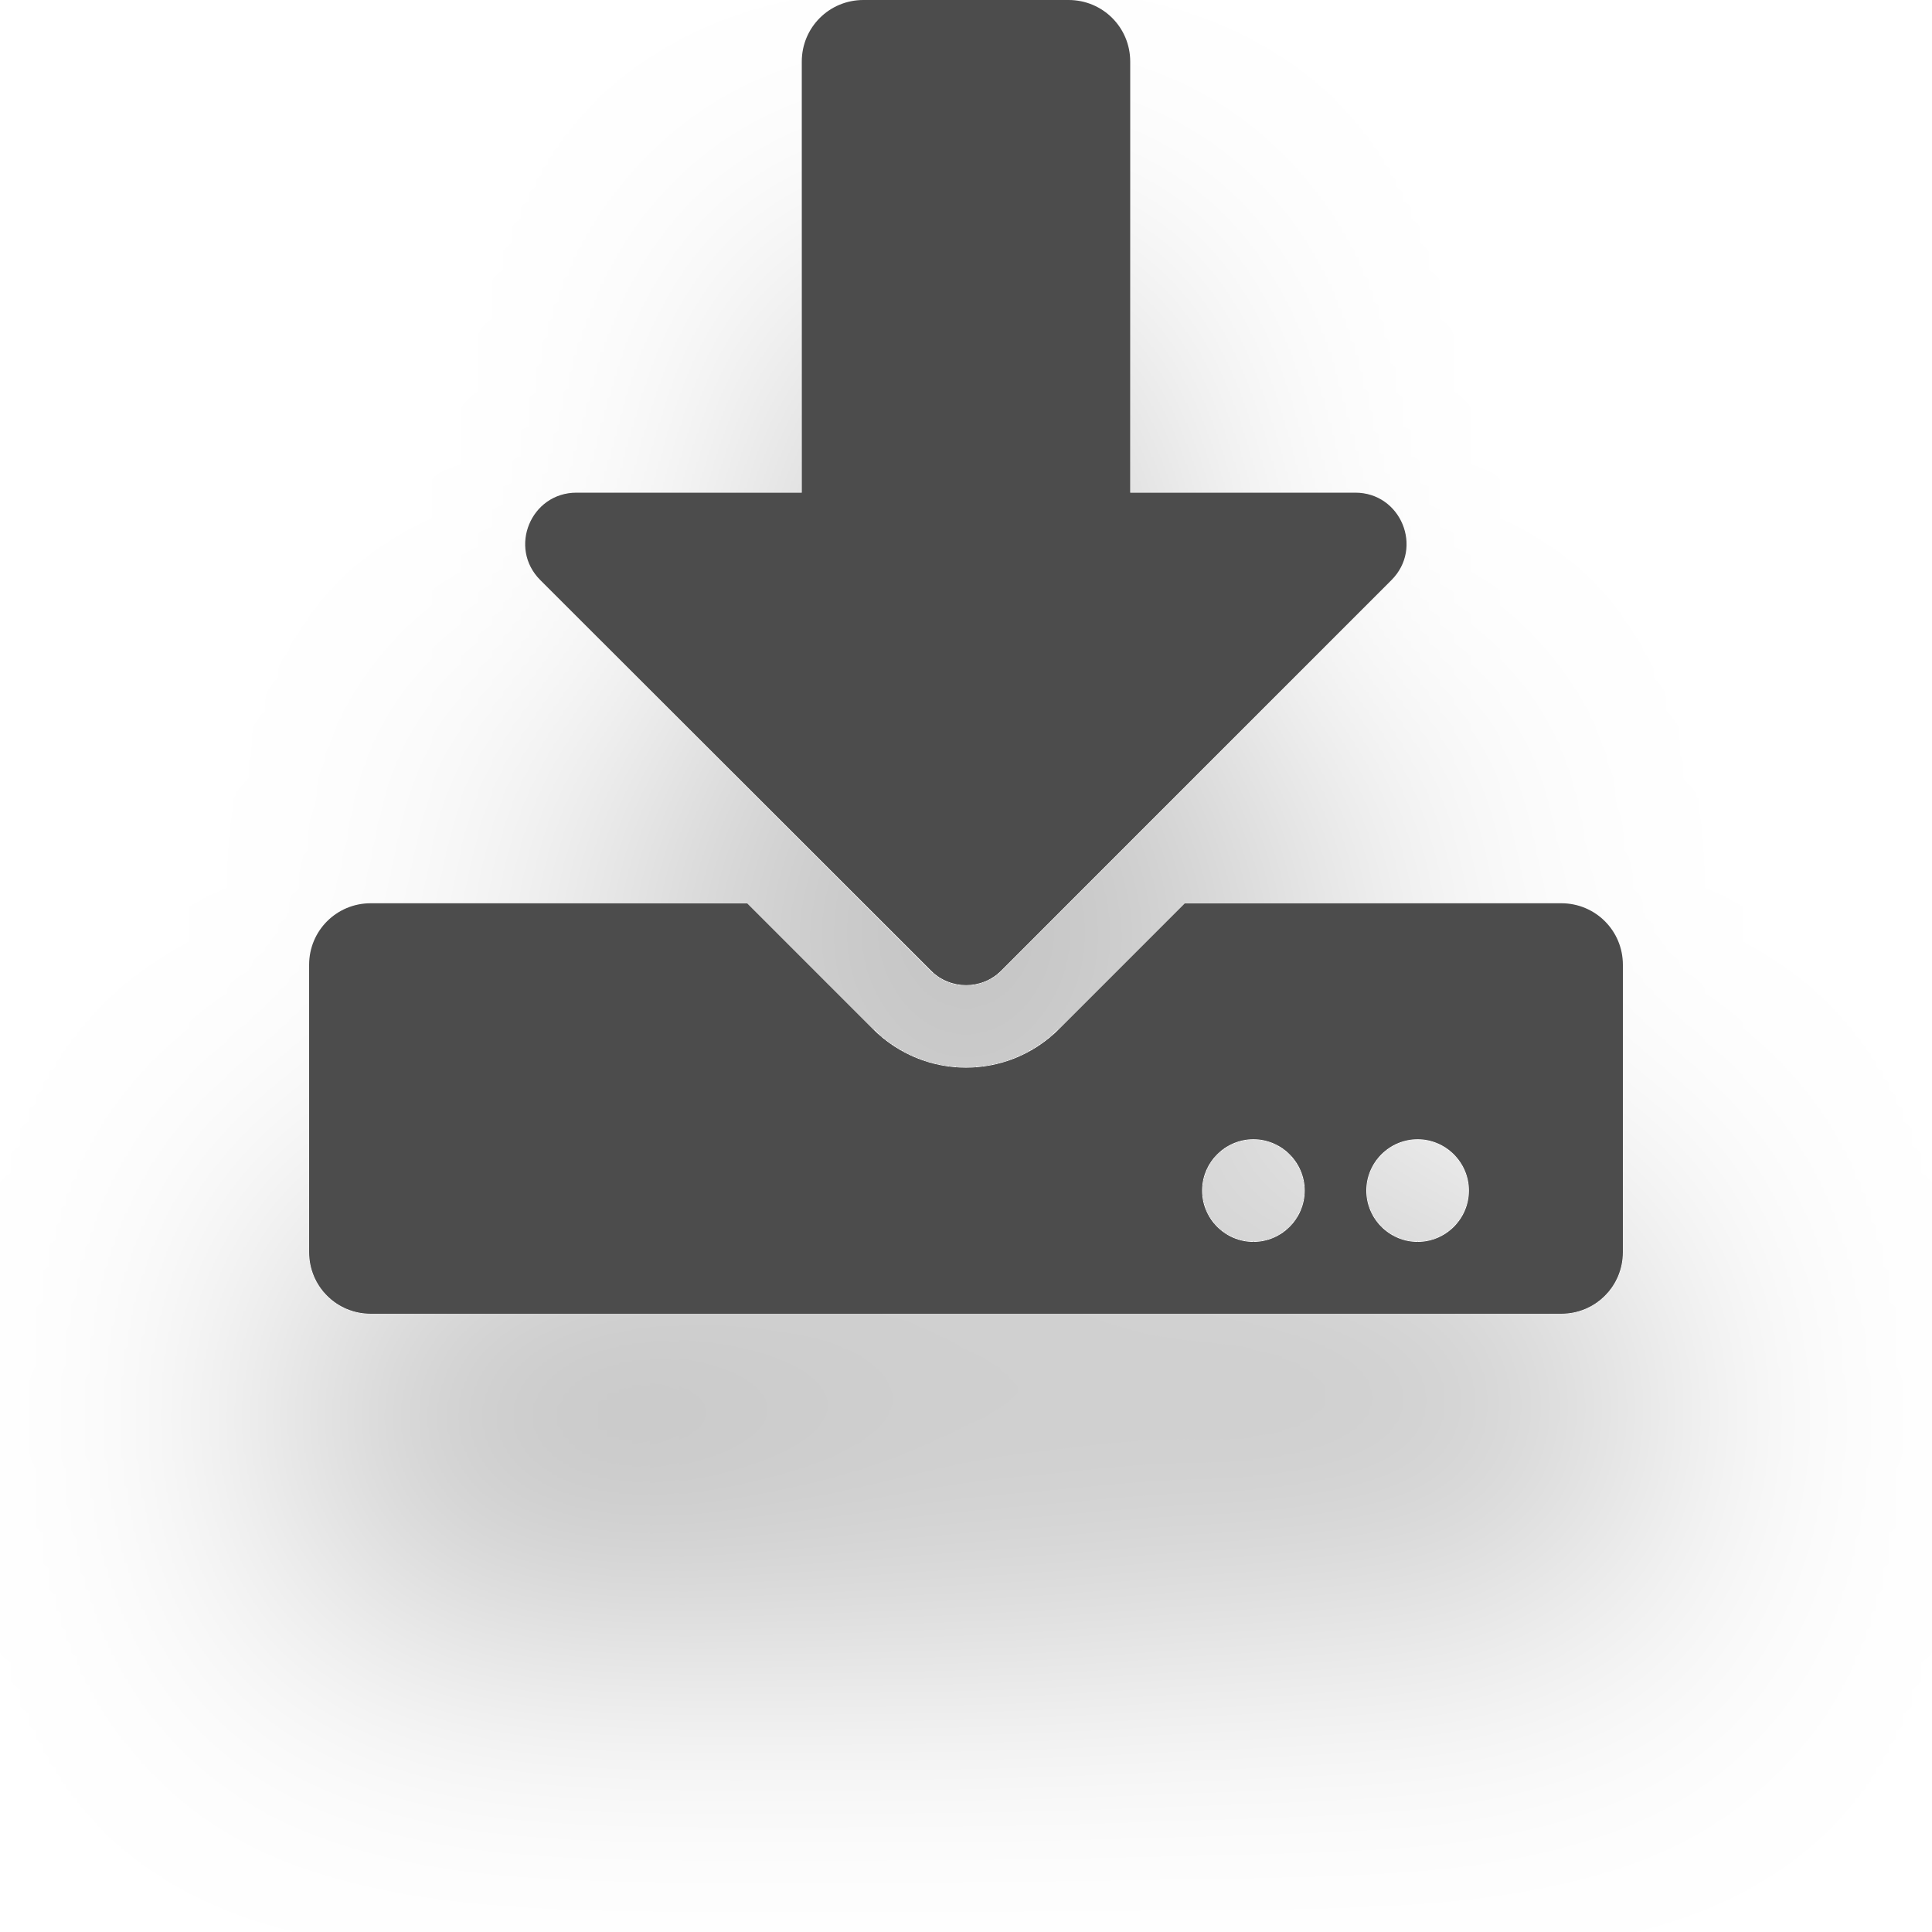
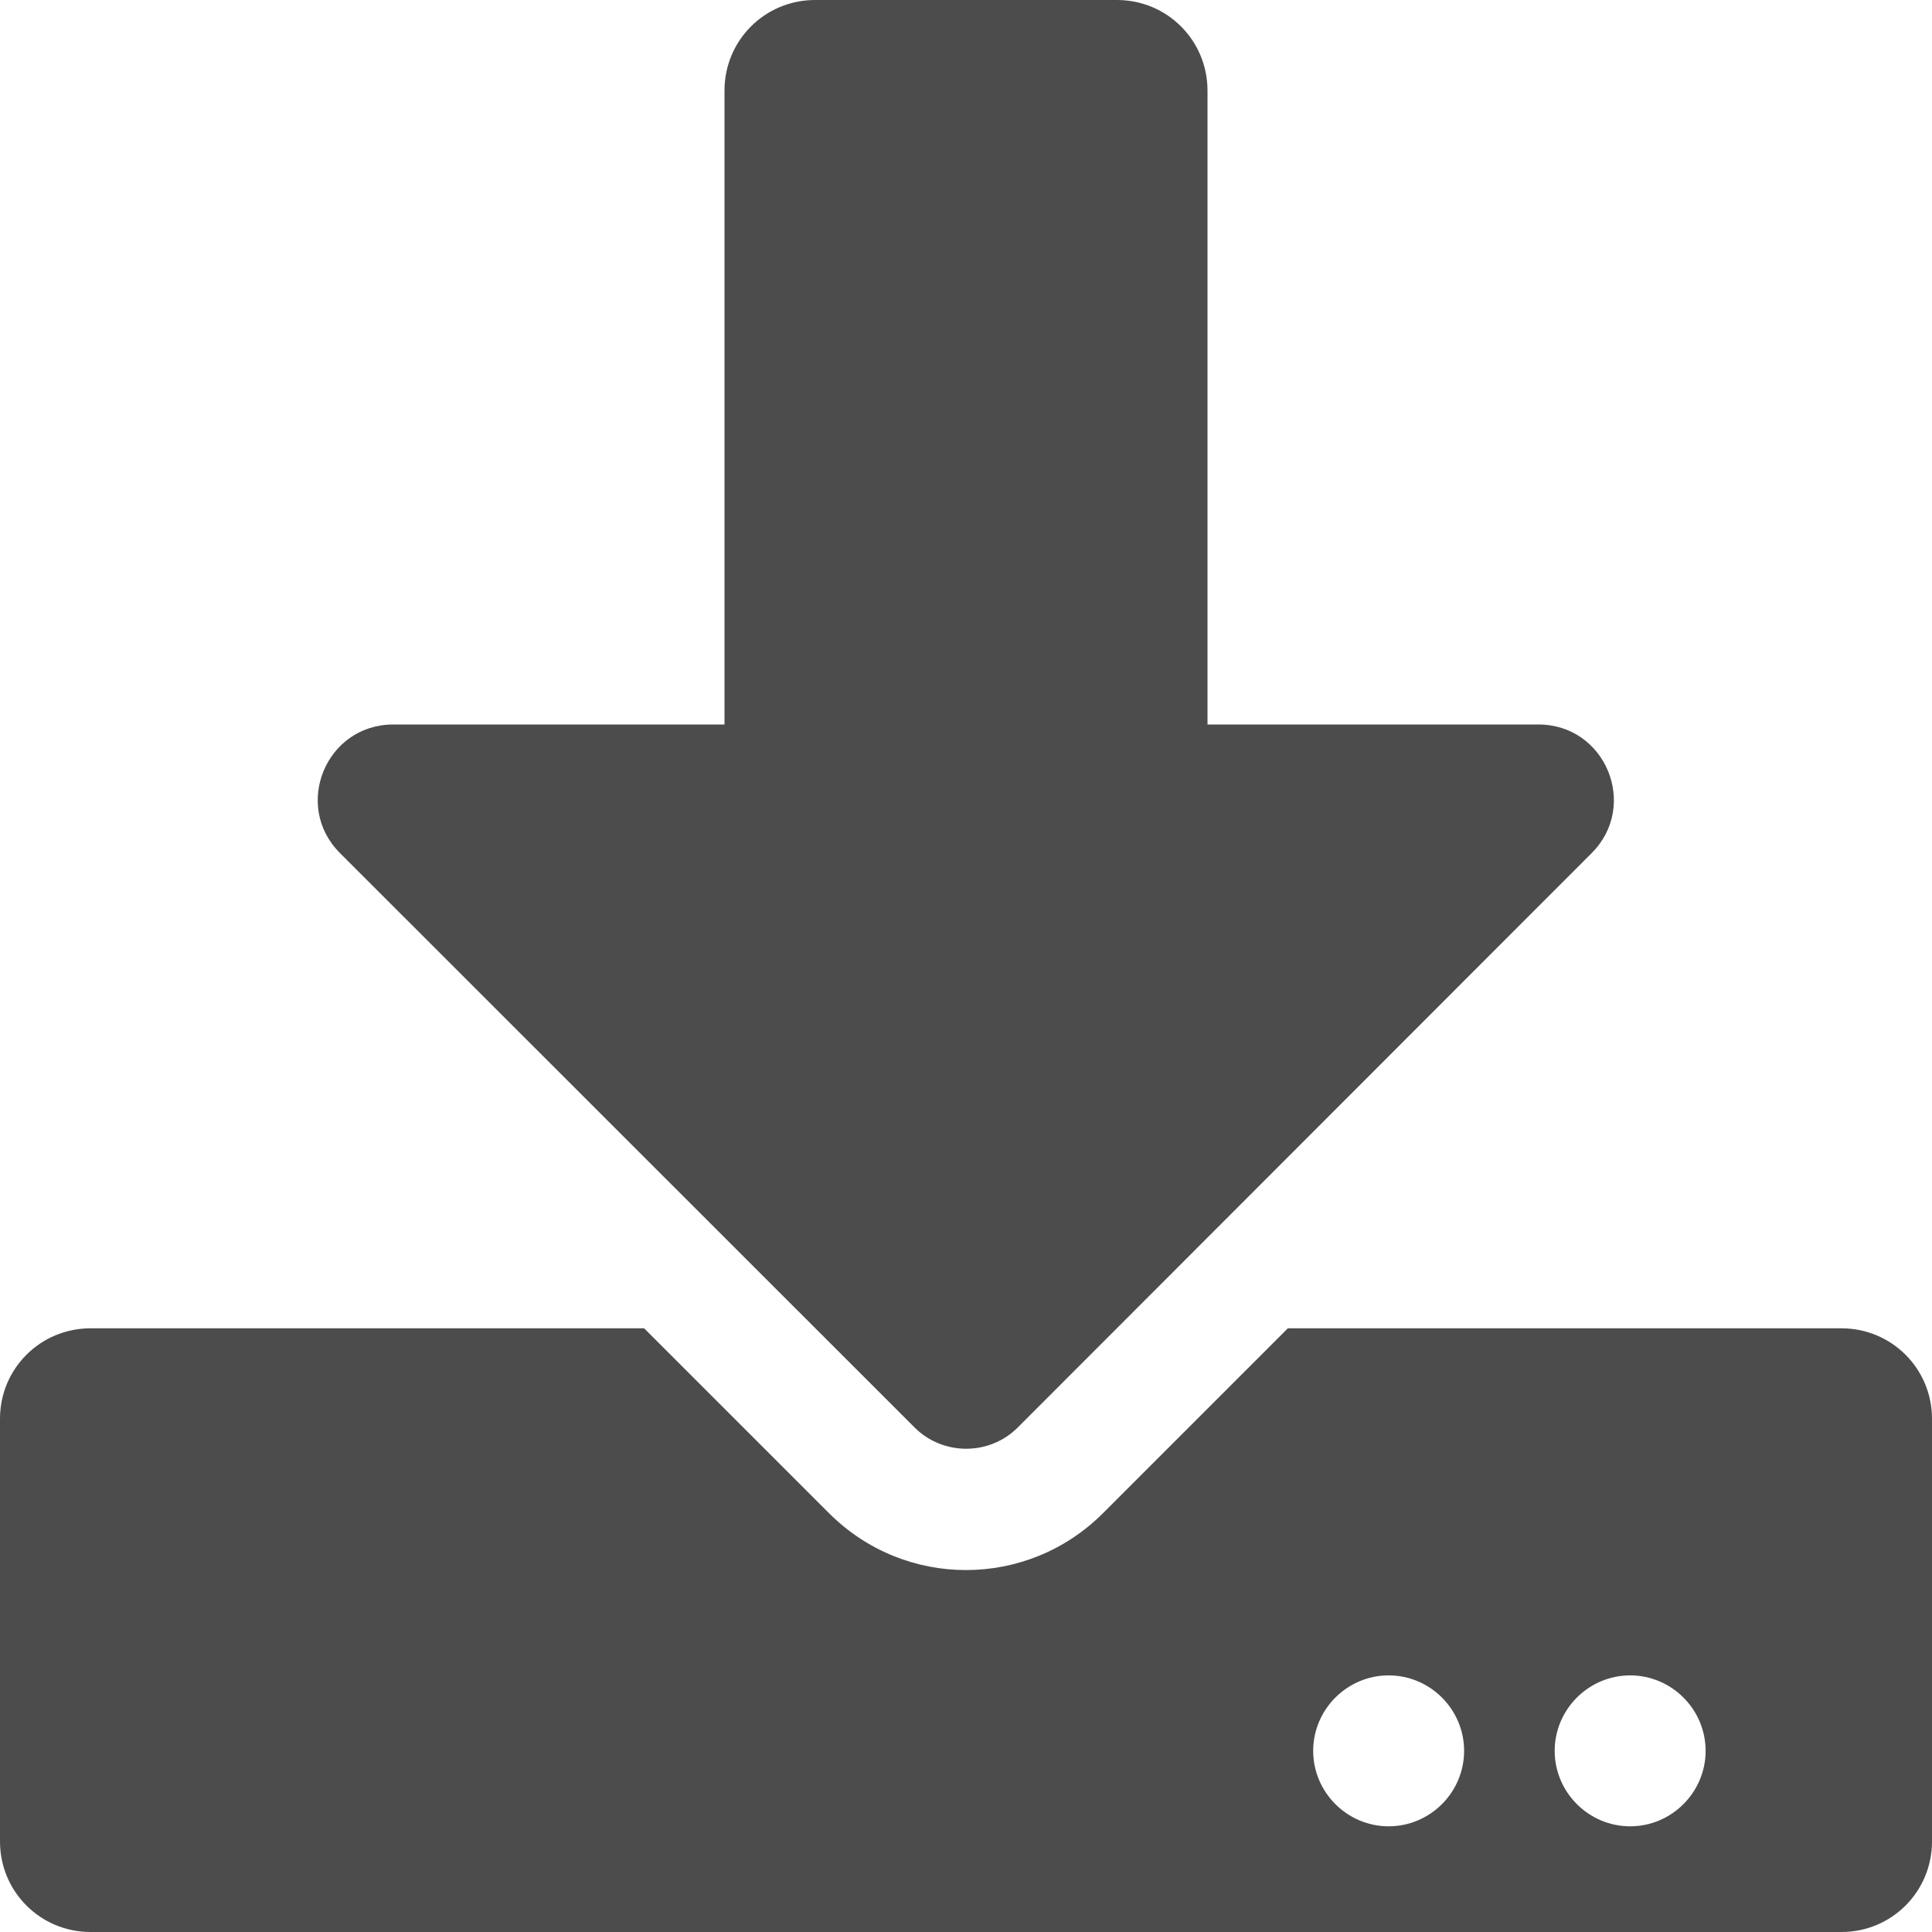
- <svg xmlns="http://www.w3.org/2000/svg" width="25" height="25" viewBox="0 0 25 25" fill="none">
-   <g filter="url(#filter0_d_518_277)">
-     <path d="M11.172 0H13.828C14.27 0 14.625 0.355 14.625 0.797V6.375H17.537C18.128 6.375 18.423 7.089 18.005 7.507L12.955 12.561C12.706 12.81 12.297 12.81 12.048 12.561L6.992 7.507C6.573 7.089 6.869 6.375 7.46 6.375H10.375V0.797C10.375 0.355 10.73 0 11.172 0ZM21 12.484V16.203C21 16.645 20.645 17 20.203 17H4.797C4.355 17 4 16.645 4 16.203V12.484C4 12.043 4.355 11.688 4.797 11.688H9.668L11.295 13.315C11.962 13.982 13.038 13.982 13.705 13.315L15.332 11.688H20.203C20.645 11.688 21 12.043 21 12.484ZM16.883 15.406C16.883 15.041 16.584 14.742 16.219 14.742C15.854 14.742 15.555 15.041 15.555 15.406C15.555 15.771 15.854 16.07 16.219 16.07C16.584 16.07 16.883 15.771 16.883 15.406ZM19.008 15.406C19.008 15.041 18.709 14.742 18.344 14.742C17.979 14.742 17.68 15.041 17.68 15.406C17.68 15.771 17.979 16.07 18.344 16.07C18.709 16.07 19.008 15.771 19.008 15.406Z" fill="#4C4C4C" />
-   </g>
-   <defs>
-     <filter id="filter0_d_518_277" x="0" y="0" width="25" height="25" filterUnits="userSpaceOnUse" color-interpolation-filters="sRGB">
-       <feFlood flood-opacity="0" result="BackgroundImageFix" />
-       <feColorMatrix in="SourceAlpha" type="matrix" values="0 0 0 0 0 0 0 0 0 0 0 0 0 0 0 0 0 0 127 0" result="hardAlpha" />
-       <feOffset dy="4" />
-       <feGaussianBlur stdDeviation="2" />
-       <feComposite in2="hardAlpha" operator="out" />
-       <feColorMatrix type="matrix" values="0 0 0 0 0 0 0 0 0 0 0 0 0 0 0 0 0 0 0.25 0" />
-       <feBlend mode="normal" in2="BackgroundImageFix" result="effect1_dropShadow_518_277" />
-       <feBlend mode="normal" in="SourceGraphic" in2="effect1_dropShadow_518_277" result="shape" />
-     </filter>
-   </defs>
+ <svg xmlns="http://www.w3.org/2000/svg" width="17" height="17" viewBox="0 0 17 17" fill="none">
+   <path d="M7.172 0H9.828C10.27 0 10.625 0.355 10.625 0.797V6.375H13.537C14.128 6.375 14.423 7.089 14.005 7.507L8.955 12.561C8.706 12.81 8.297 12.81 8.048 12.561L2.992 7.507C2.573 7.089 2.869 6.375 3.46 6.375H6.375V0.797C6.375 0.355 6.73 0 7.172 0ZM17 12.484V16.203C17 16.645 16.645 17 16.203 17H0.797C0.355 17 0 16.645 0 16.203V12.484C0 12.043 0.355 11.688 0.797 11.688H5.668L7.295 13.315C7.962 13.982 9.038 13.982 9.705 13.315L11.332 11.688H16.203C16.645 11.688 17 12.043 17 12.484ZM12.883 15.406C12.883 15.041 12.584 14.742 12.219 14.742C11.854 14.742 11.555 15.041 11.555 15.406C11.555 15.771 11.854 16.07 12.219 16.07C12.584 16.07 12.883 15.771 12.883 15.406ZM15.008 15.406C15.008 15.041 14.709 14.742 14.344 14.742C13.979 14.742 13.68 15.041 13.68 15.406C13.68 15.771 13.979 16.07 14.344 16.07C14.709 16.07 15.008 15.771 15.008 15.406Z" fill="#4C4C4C" />
</svg>
